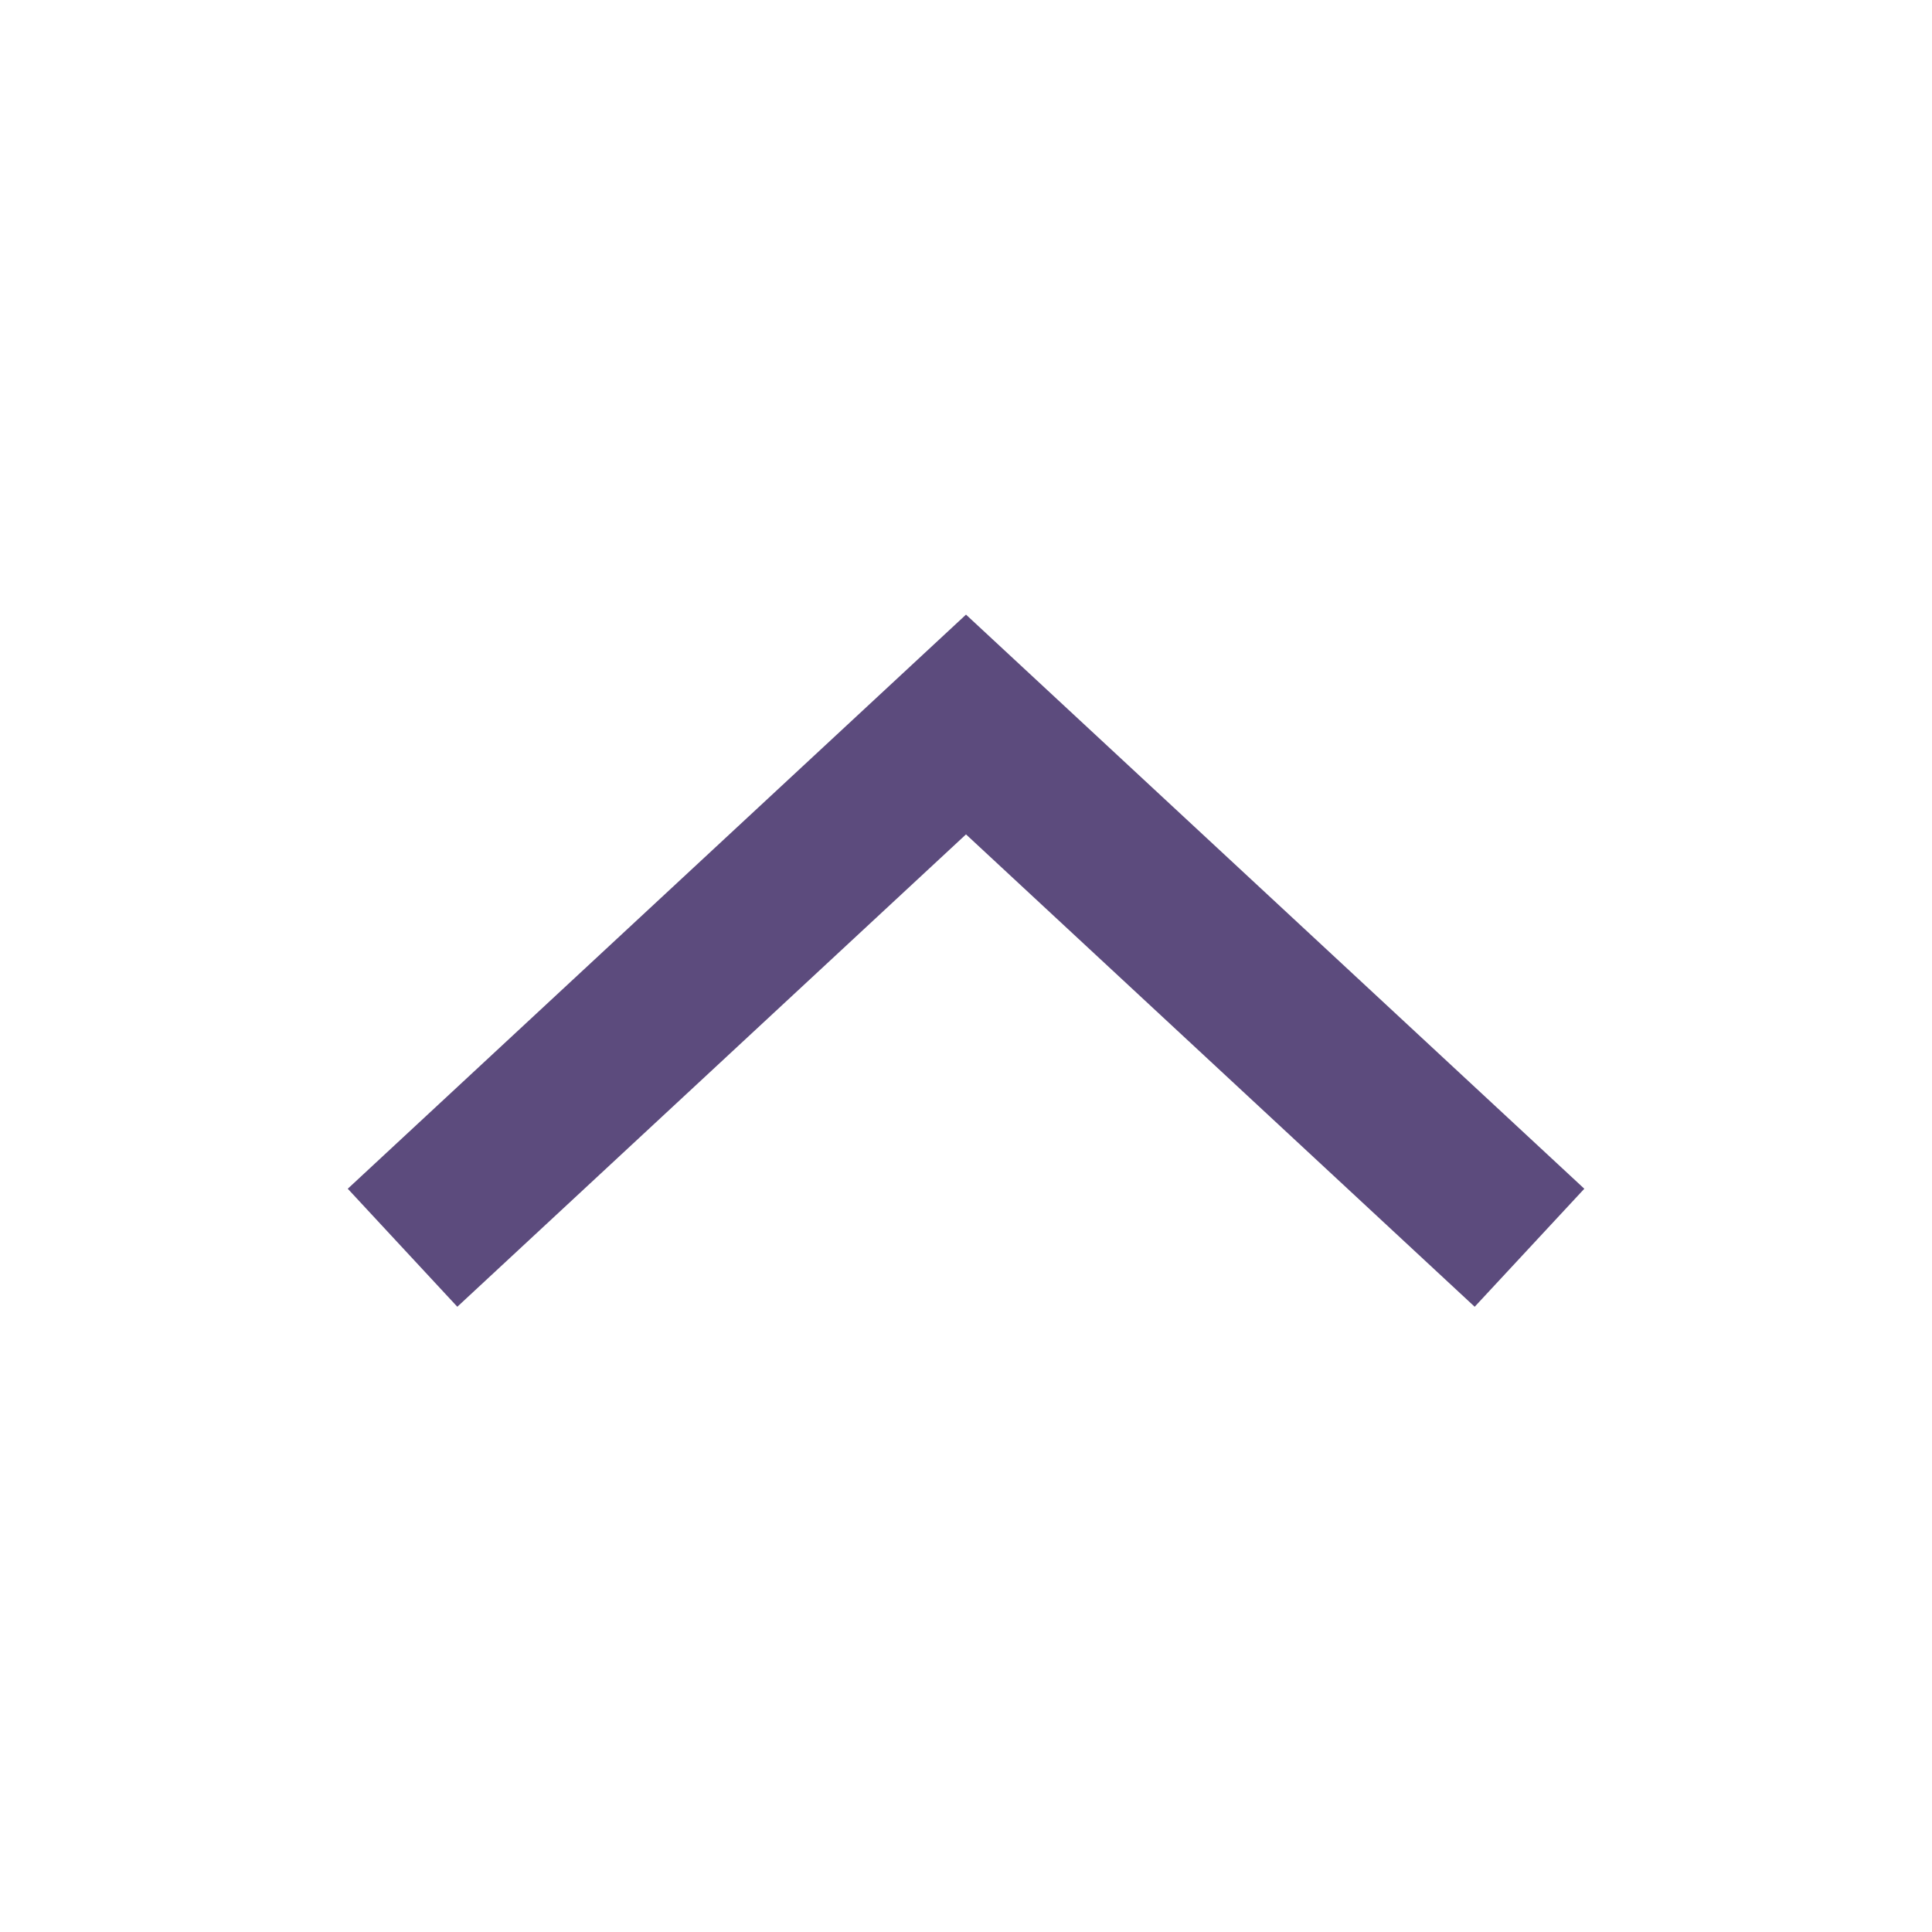
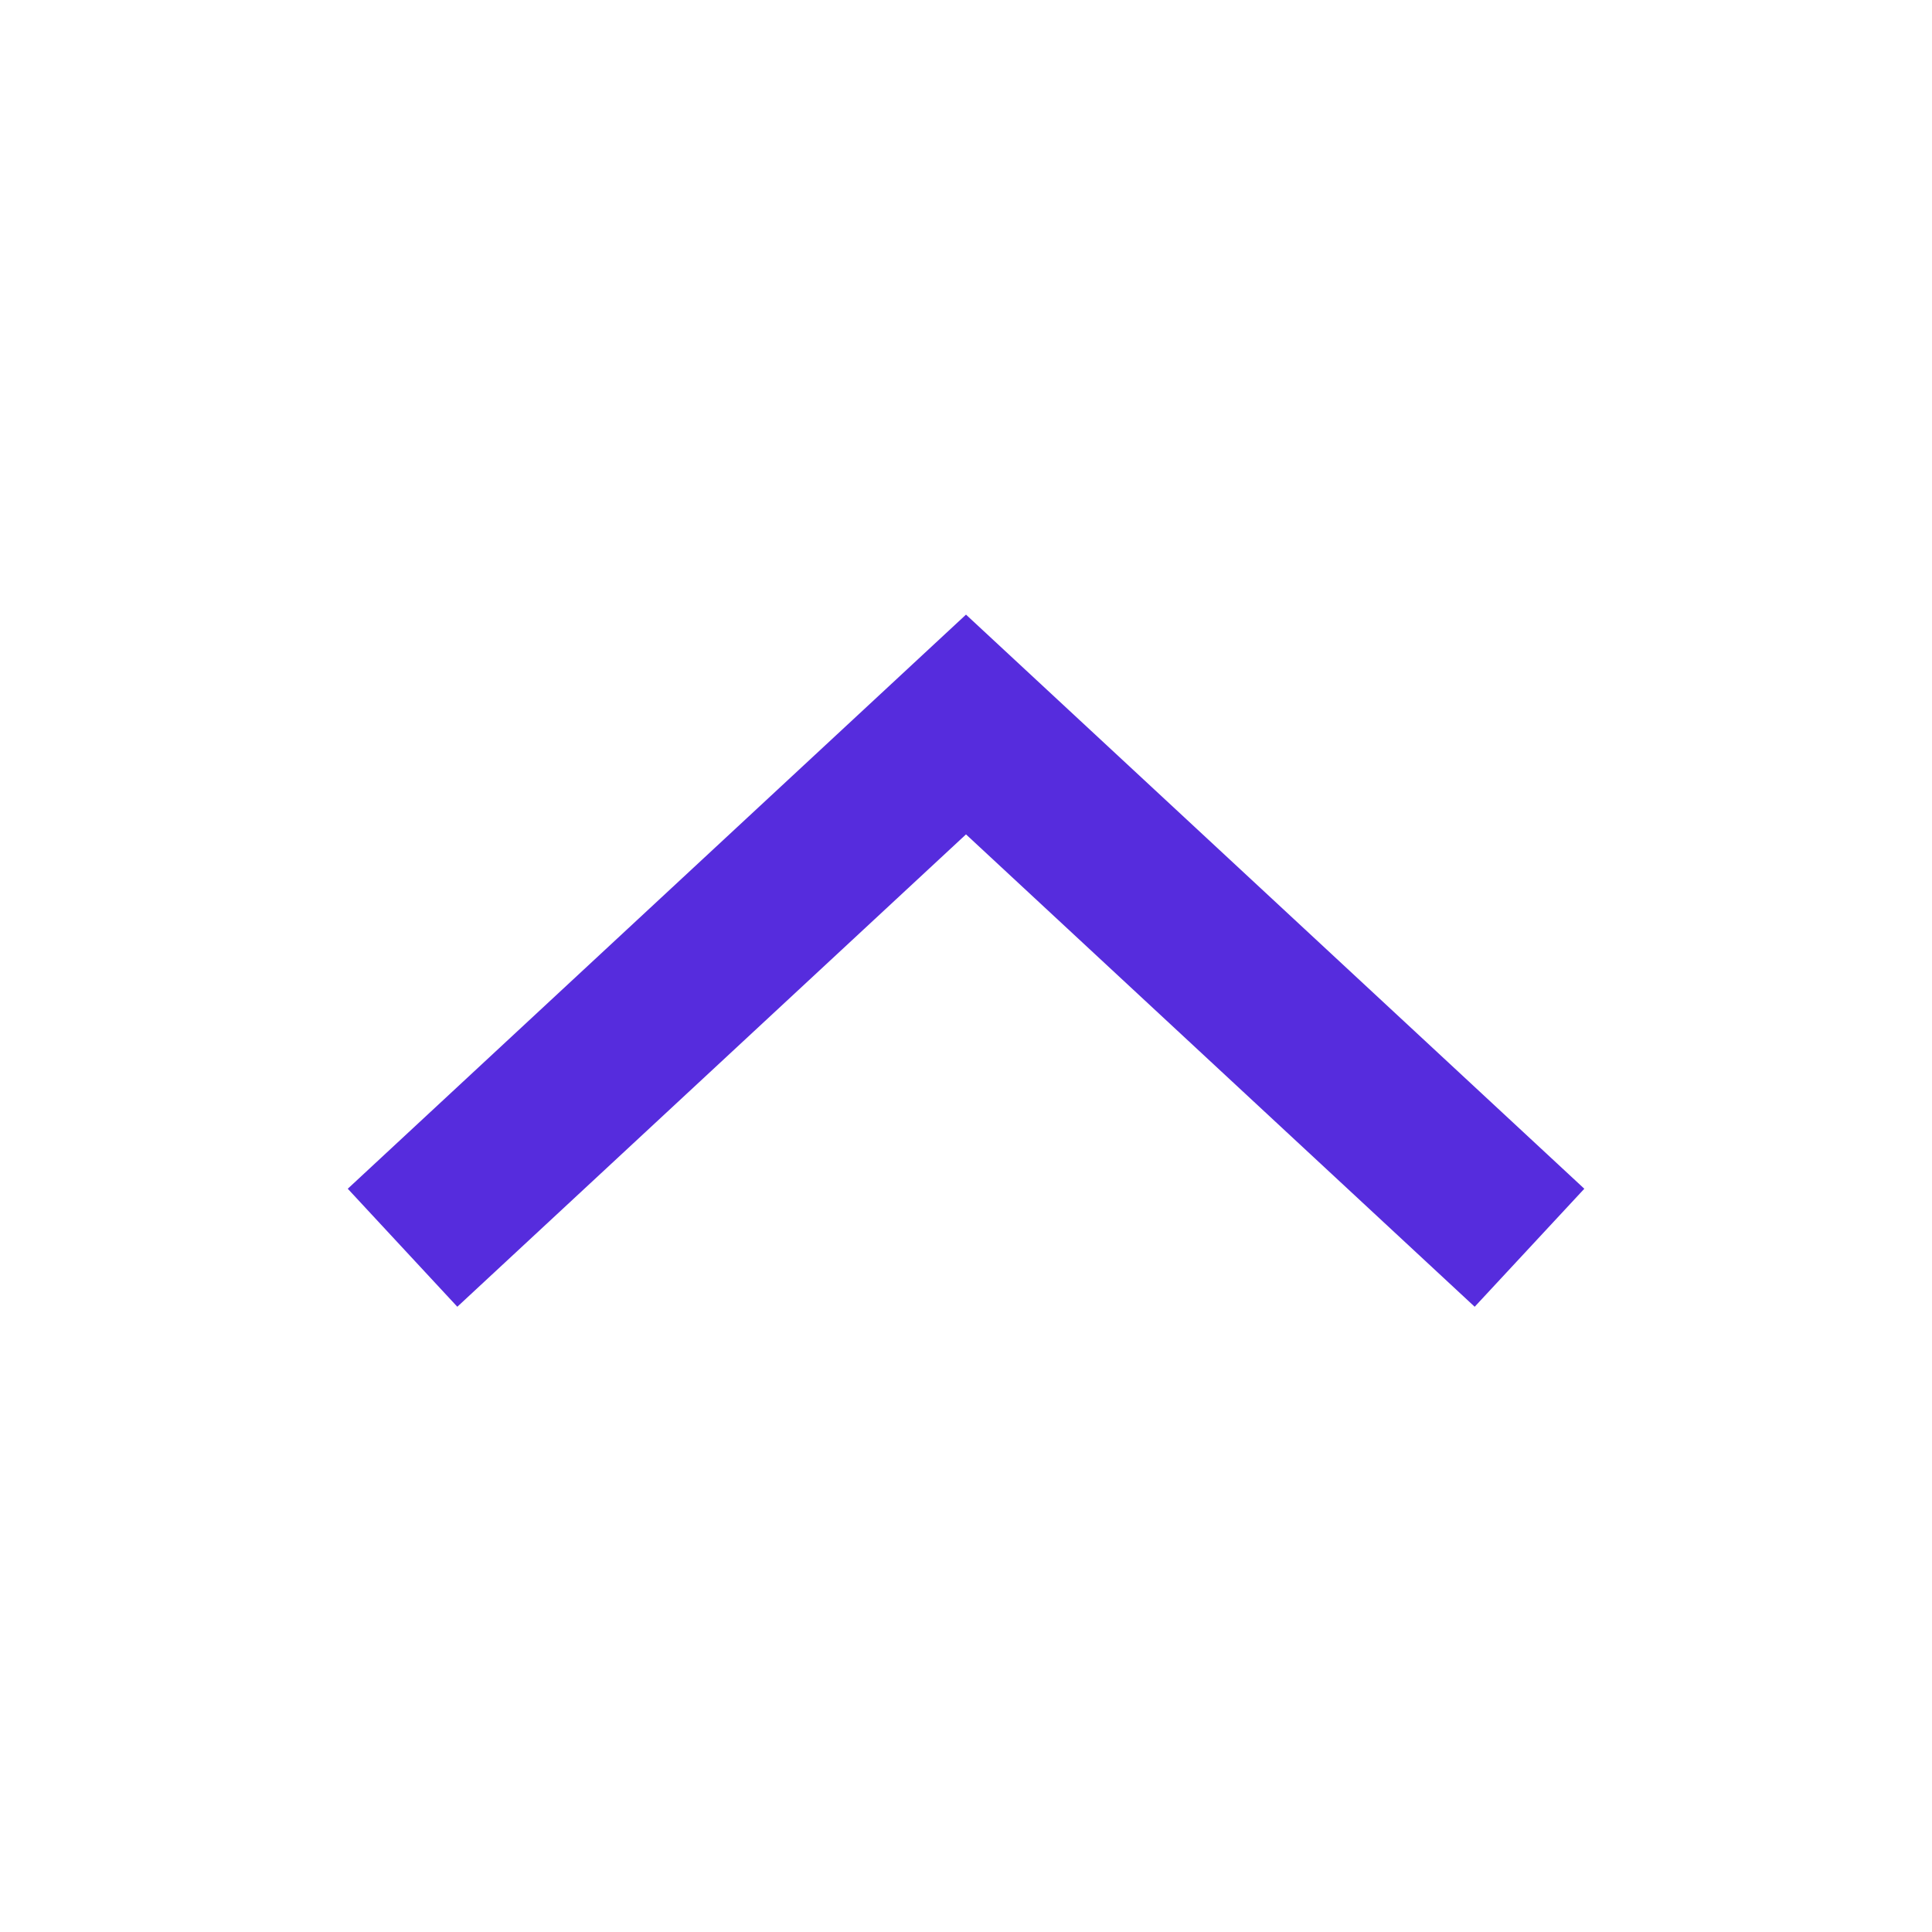
<svg xmlns="http://www.w3.org/2000/svg" width="24" height="24" viewBox="0 0 24 24">
  <defs>
    <style type="text/css">
-             .cls-1{fill:#5C4B7D}.cls-2{fill:none}
+             .cls-1{fill:#562cdd}.cls-2{fill:none}
        </style>
  </defs>
  <g id="ic_arrow_drop_up" transform="rotate(180 12 12)">
    <g id="Group_8822" data-name="Group 8822">
      <path id="Path_18879" d="M12 16.365L4.319 9.233l1.362-1.466L12 13.635l6.319-5.868 1.361 1.466z" class="cls-1" data-name="Path 18879" />
    </g>
    <path id="Rectangle_4407" d="M0 0h24v24H0z" class="cls-2" data-name="Rectangle 4407" />
  </g>
</svg>
